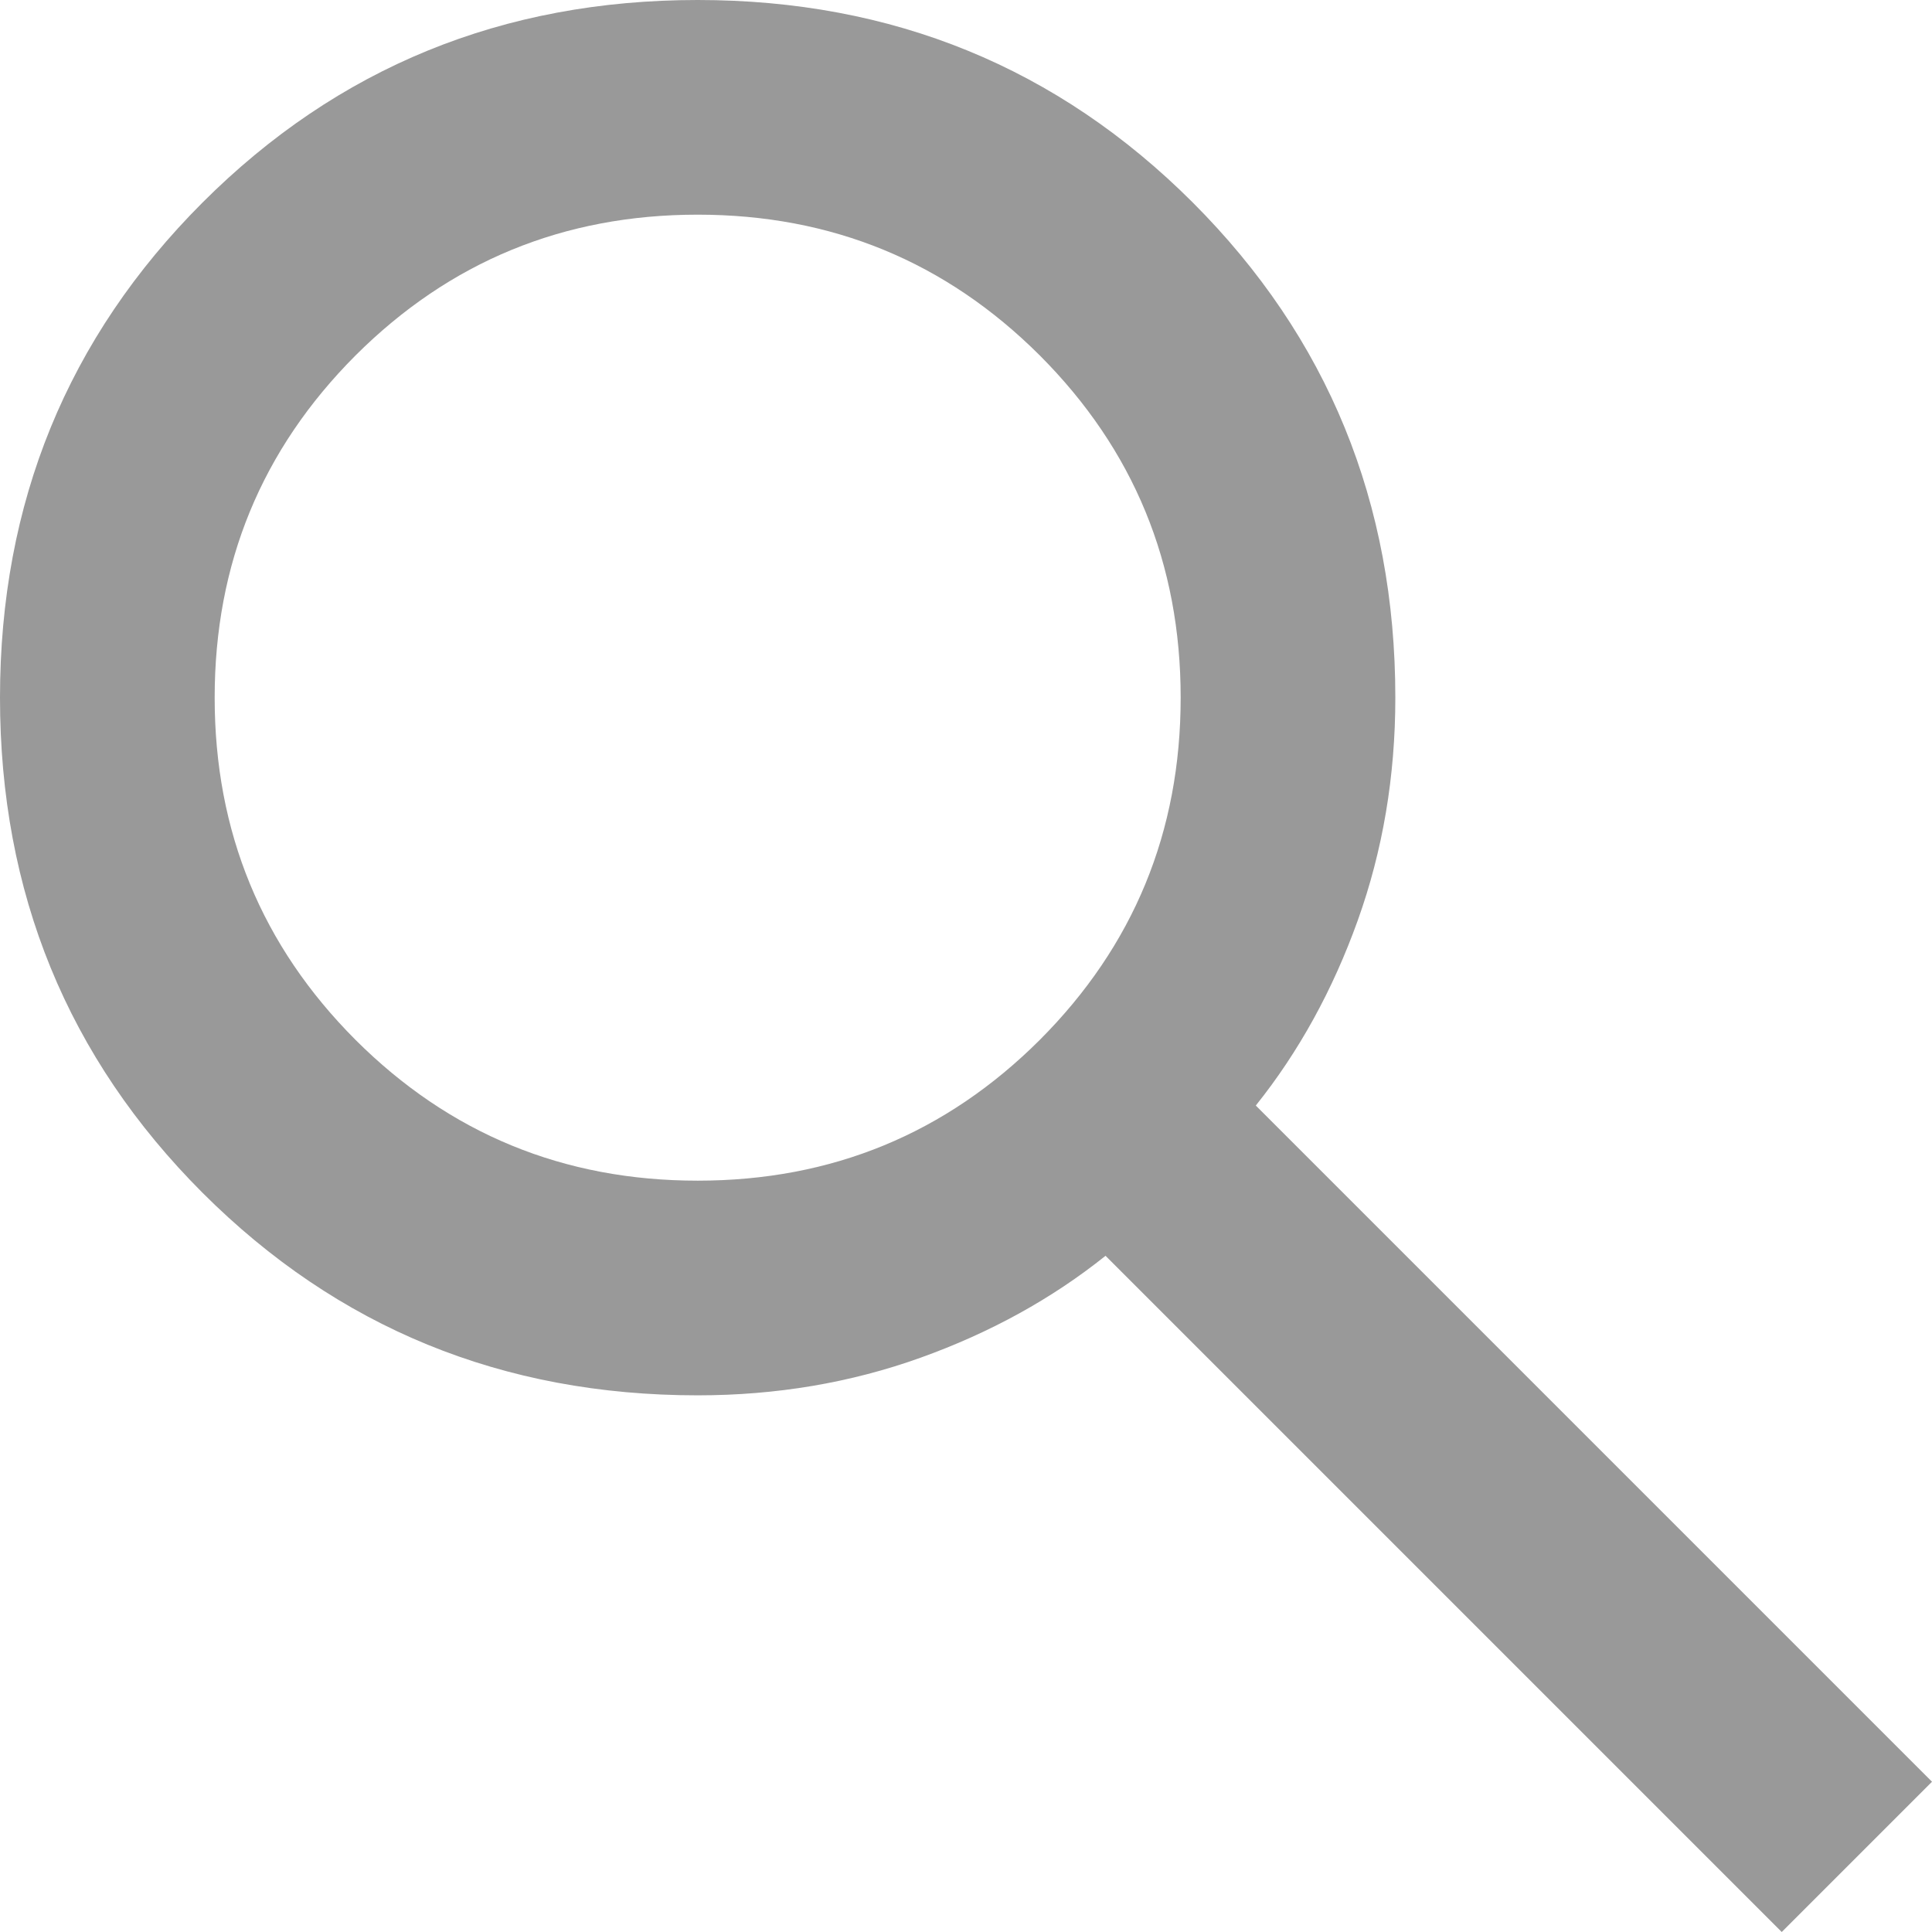
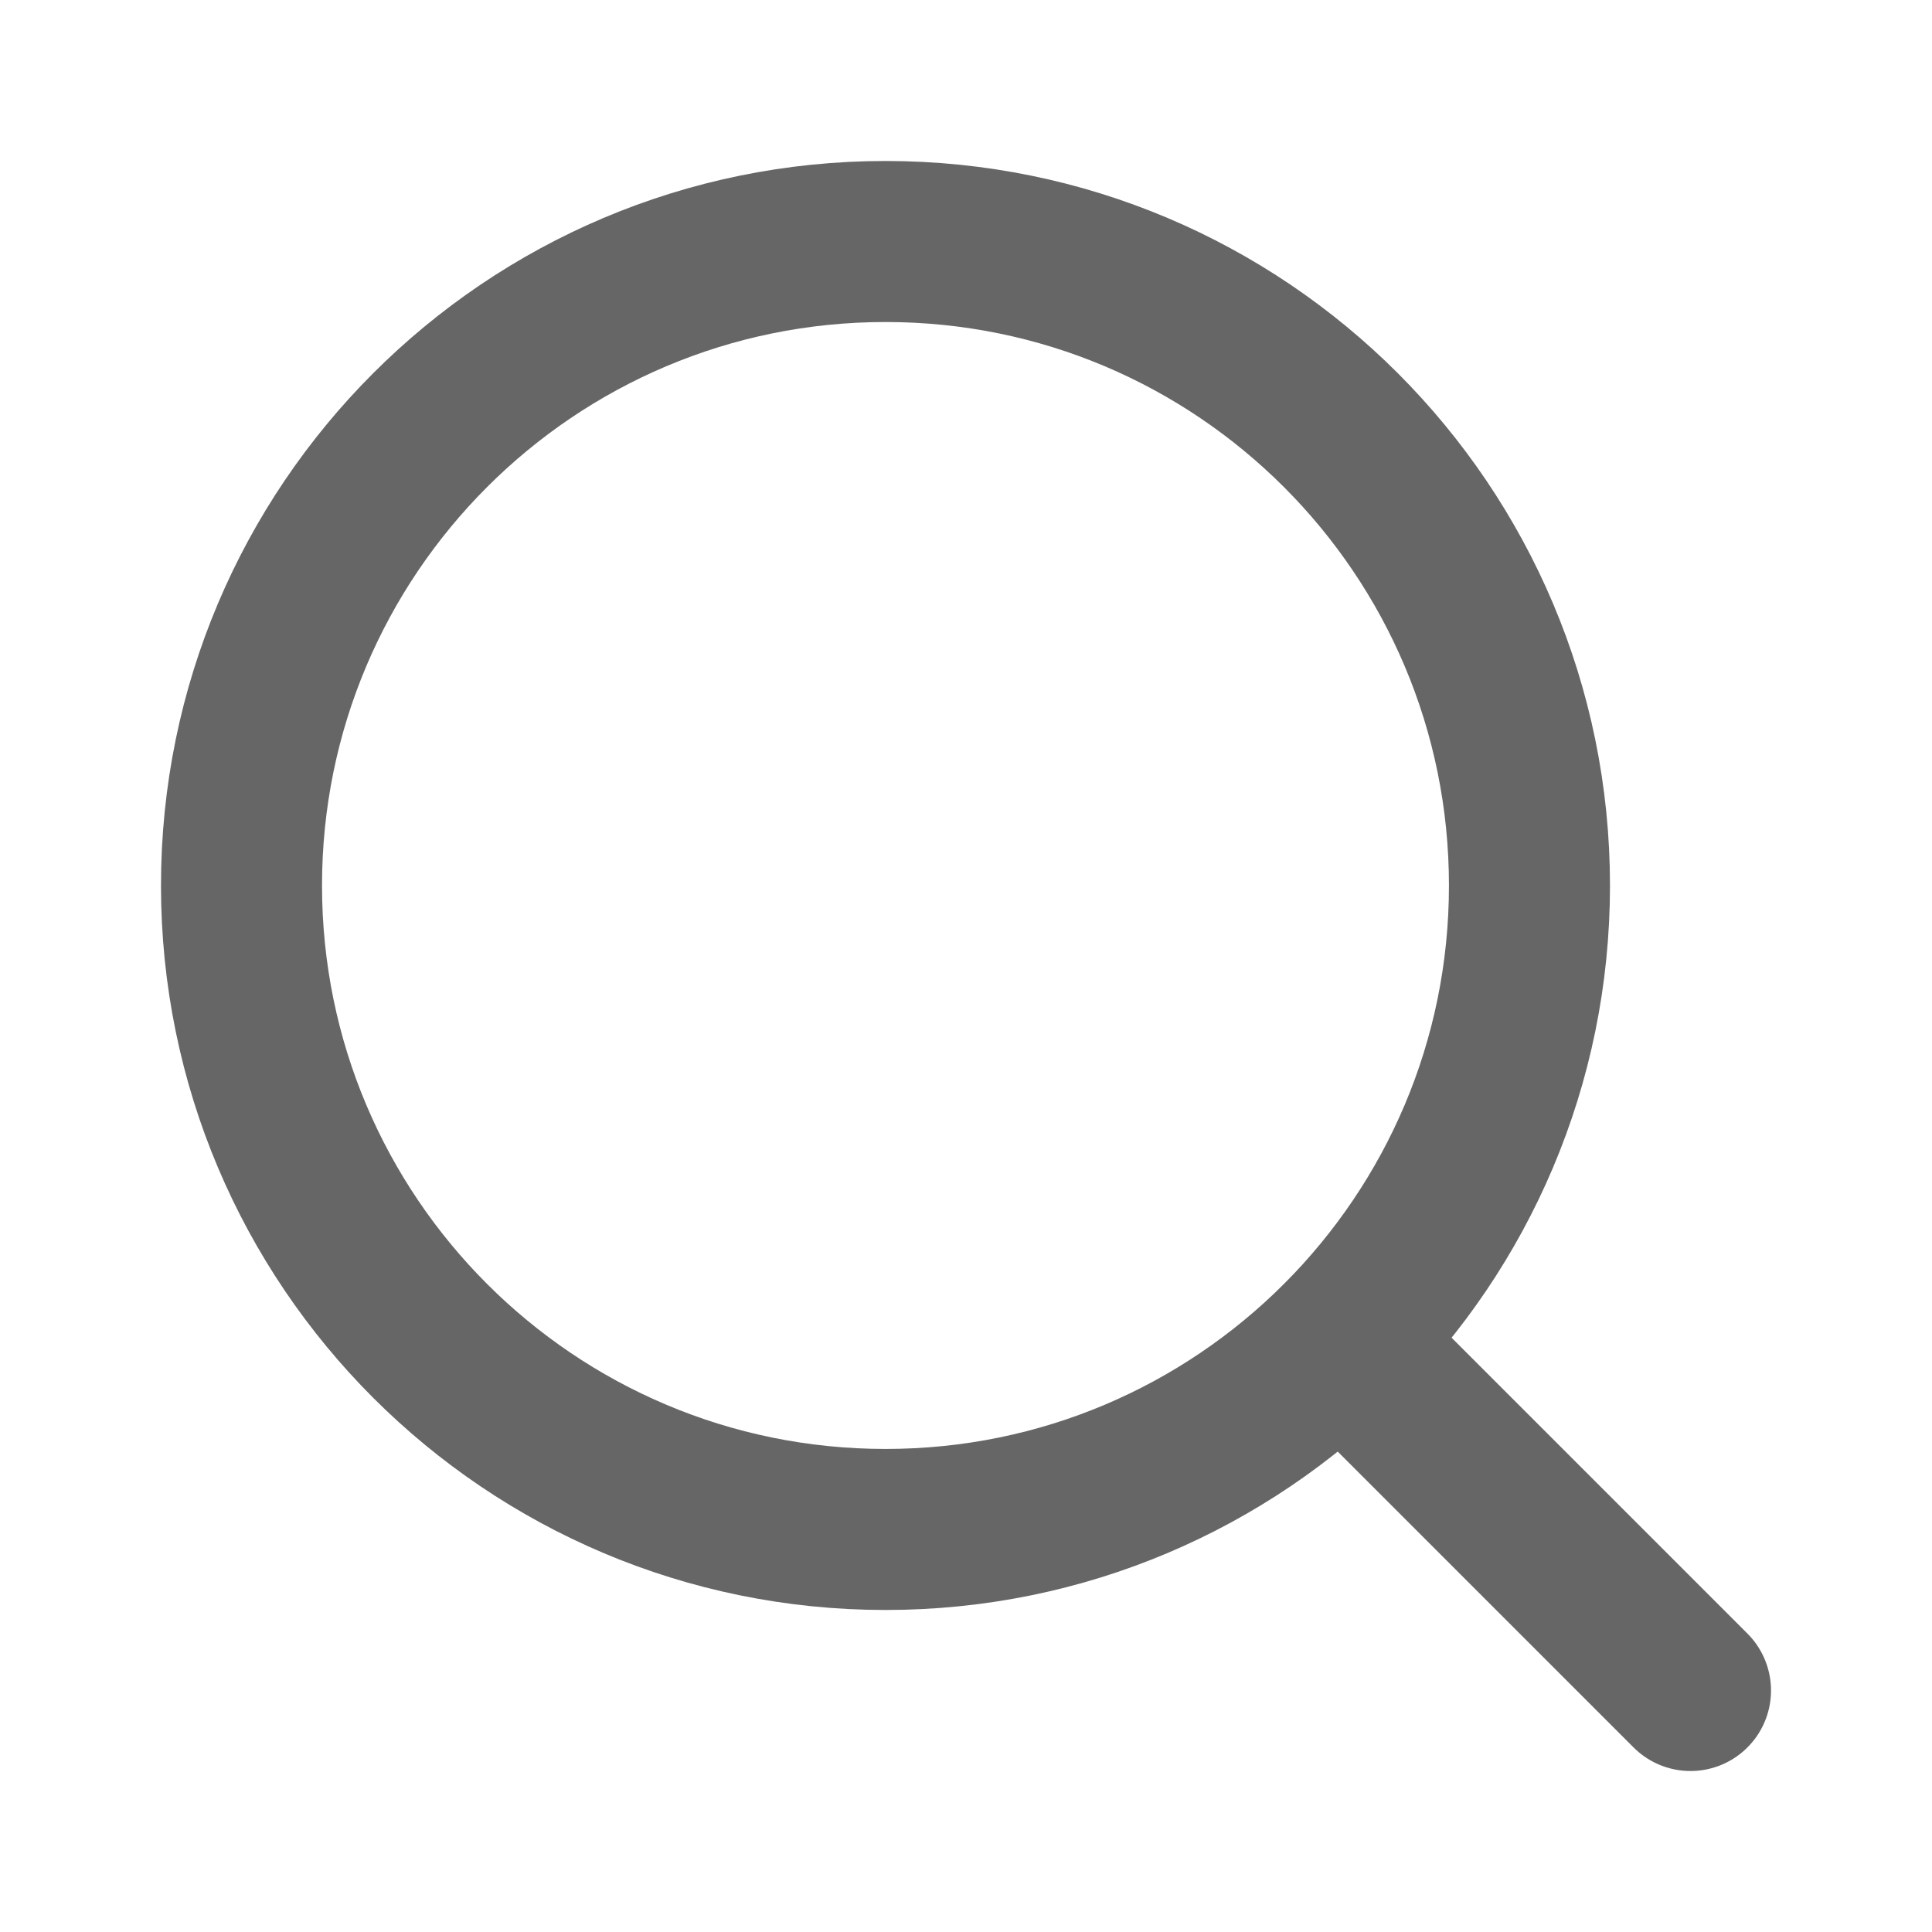
- <svg xmlns="http://www.w3.org/2000/svg" width="18" height="18" viewBox="0 0 18 18" fill="none">
-   <path d="M16.6 18L10.3 11.7C9.8 12.1 9.225 12.417 8.575 12.65C7.925 12.883 7.233 13 6.5 13C4.683 13 3.146 12.371 1.887 11.113C0.629 9.854 0 8.317 0 6.5C0 4.683 0.629 3.146 1.887 1.887C3.146 0.629 4.683 0 6.5 0C8.317 0 9.854 0.629 11.113 1.887C12.371 3.146 13 4.683 13 6.5C13 7.233 12.883 7.925 12.65 8.575C12.417 9.225 12.1 9.8 11.7 10.3L18 16.6L16.6 18ZM6.5 11C7.75 11 8.812 10.562 9.688 9.688C10.562 8.812 11 7.75 11 6.5C11 5.25 10.562 4.188 9.688 3.312C8.812 2.438 7.75 2 6.5 2C5.25 2 4.188 2.438 3.312 3.312C2.438 4.188 2 5.25 2 6.5C2 7.75 2.438 8.812 3.312 9.688C4.188 10.562 5.25 11 6.5 11Z" fill="#999999" />
+ <svg xmlns="http://www.w3.org/2000/svg" width="20" height="20" viewBox="0 0 20 20" fill="none">
+   <path d="M17.5 17.5L13.883 13.883" stroke="#666666" stroke-width="1.667" stroke-linecap="round" stroke-linejoin="round" />
+   <path d="M9.167 15.833C12.849 15.833 15.833 12.849 15.833 9.167C15.833 5.485 12.849 2.5 9.167 2.5C5.485 2.5 2.5 5.485 2.5 9.167C2.5 12.849 5.485 15.833 9.167 15.833Z" stroke="#666666" stroke-width="1.667" stroke-linecap="round" stroke-linejoin="round" />
</svg>
